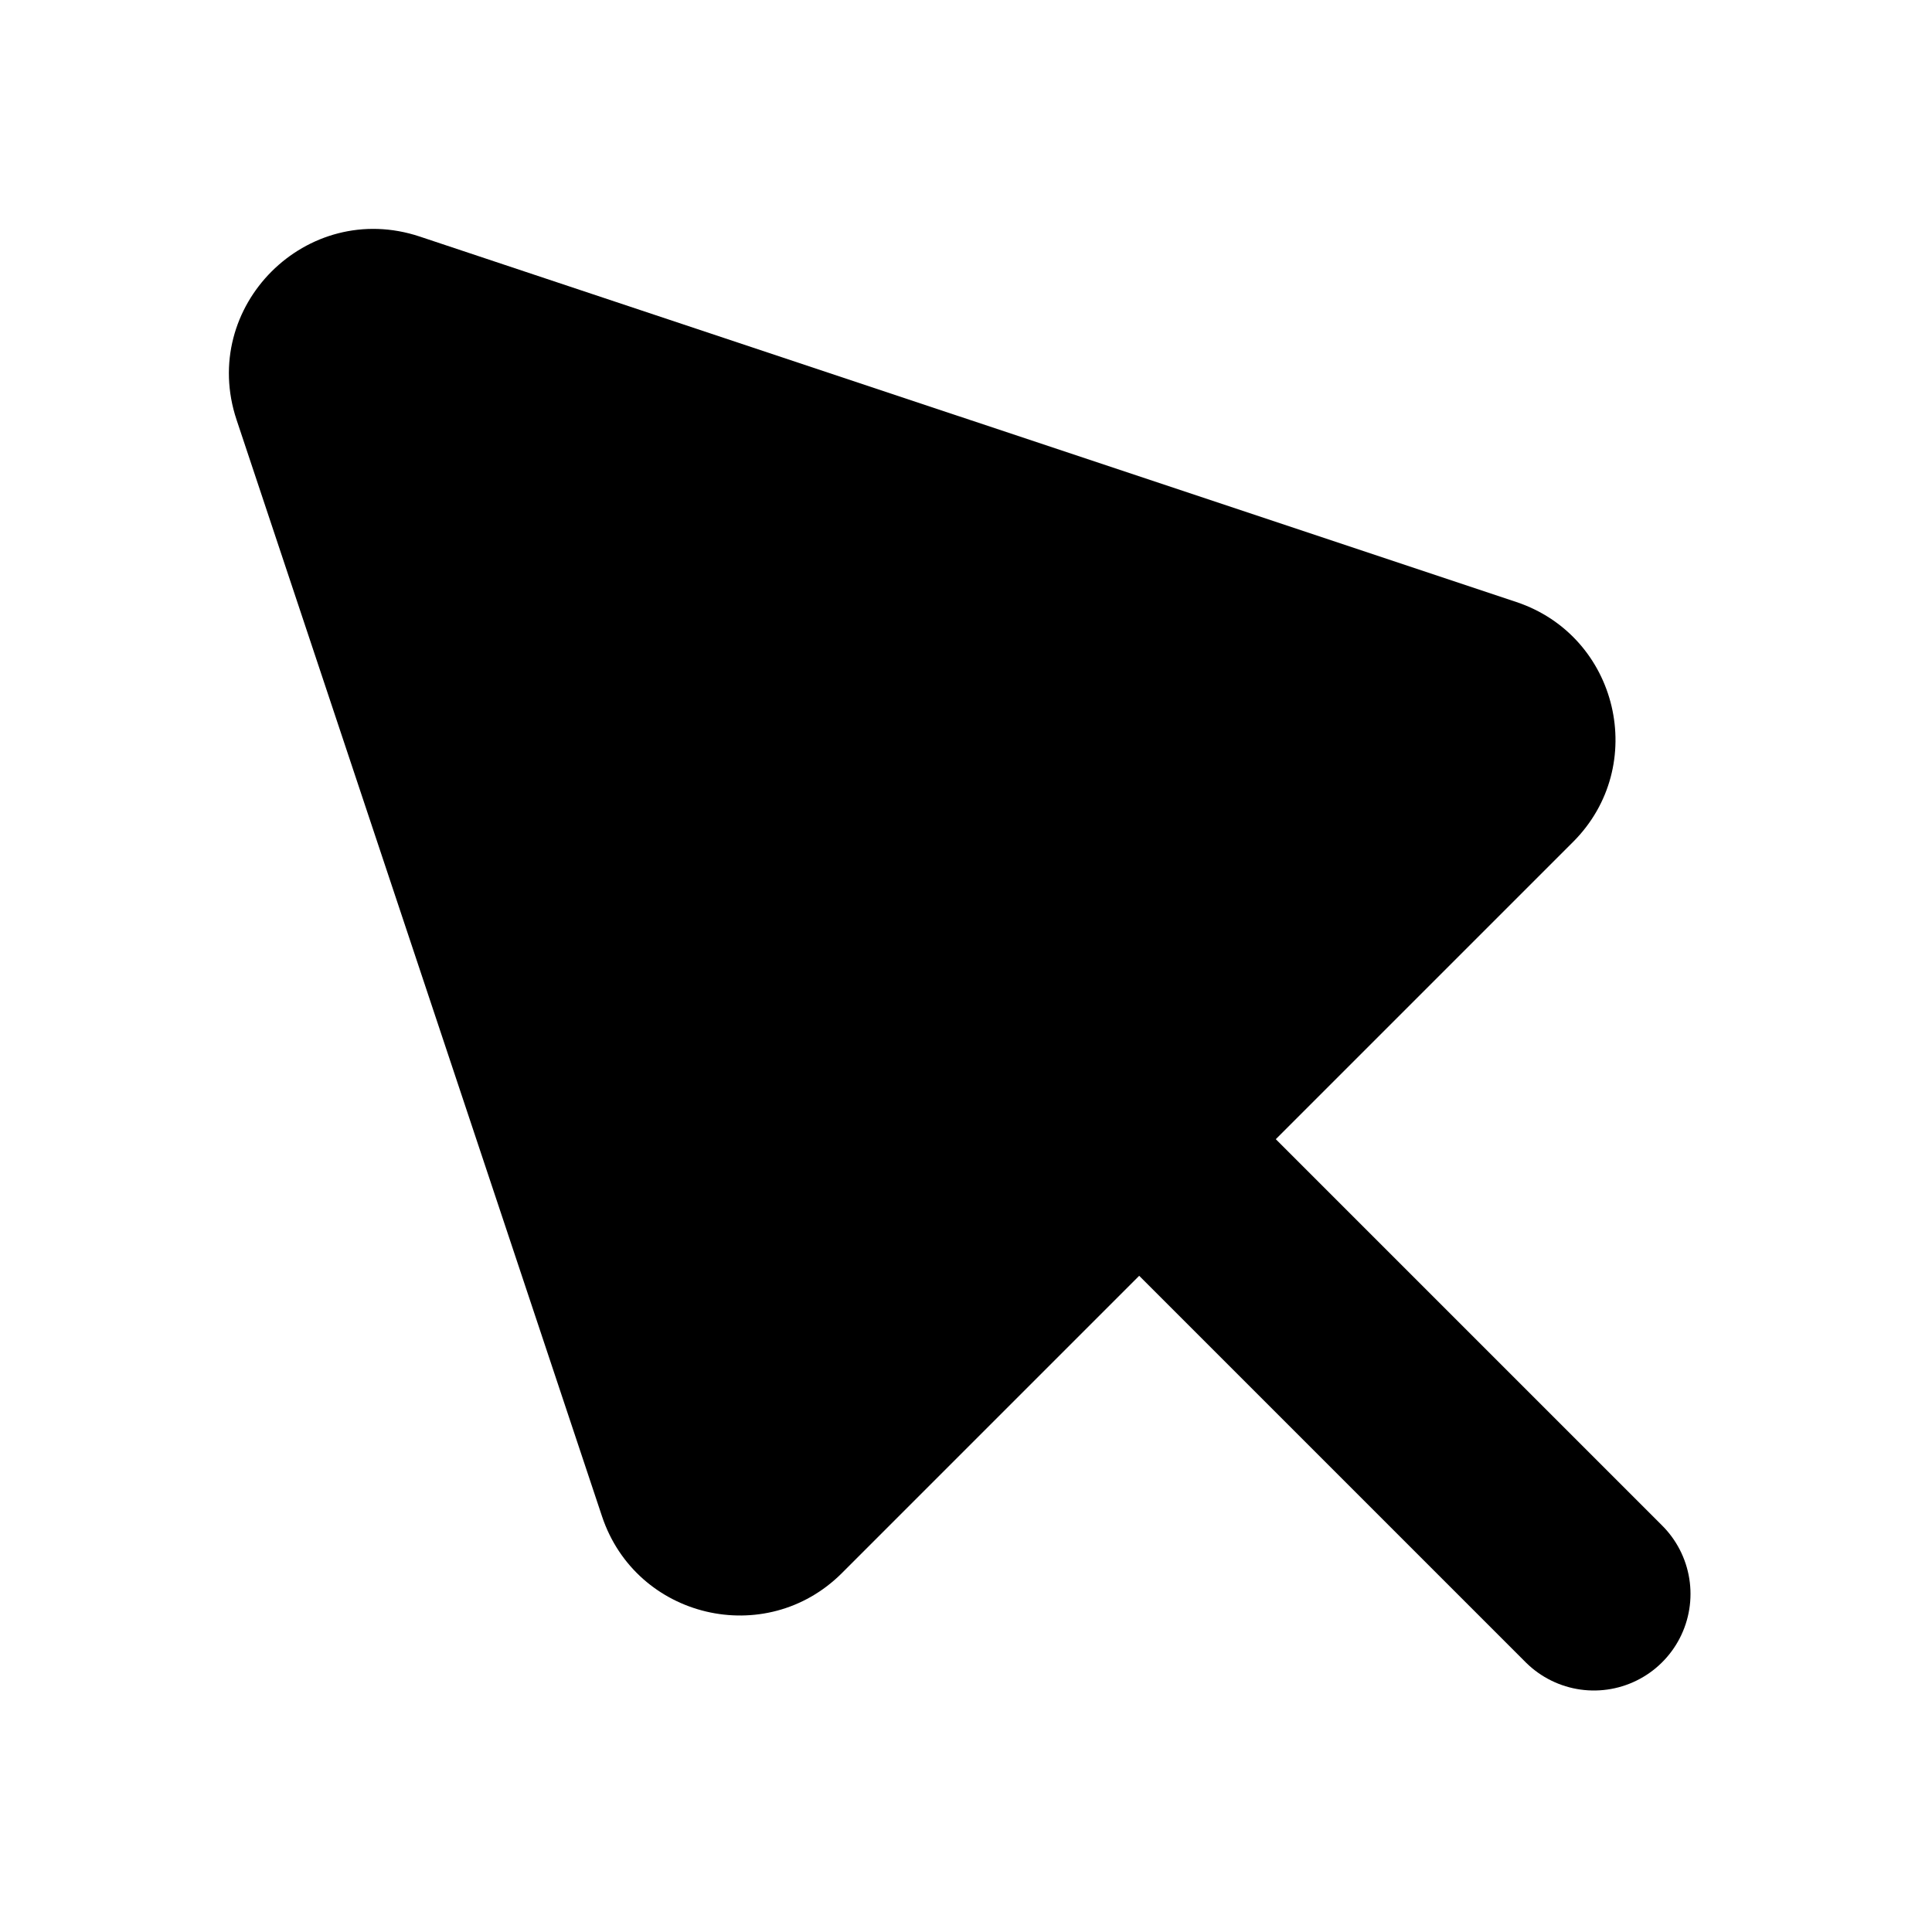
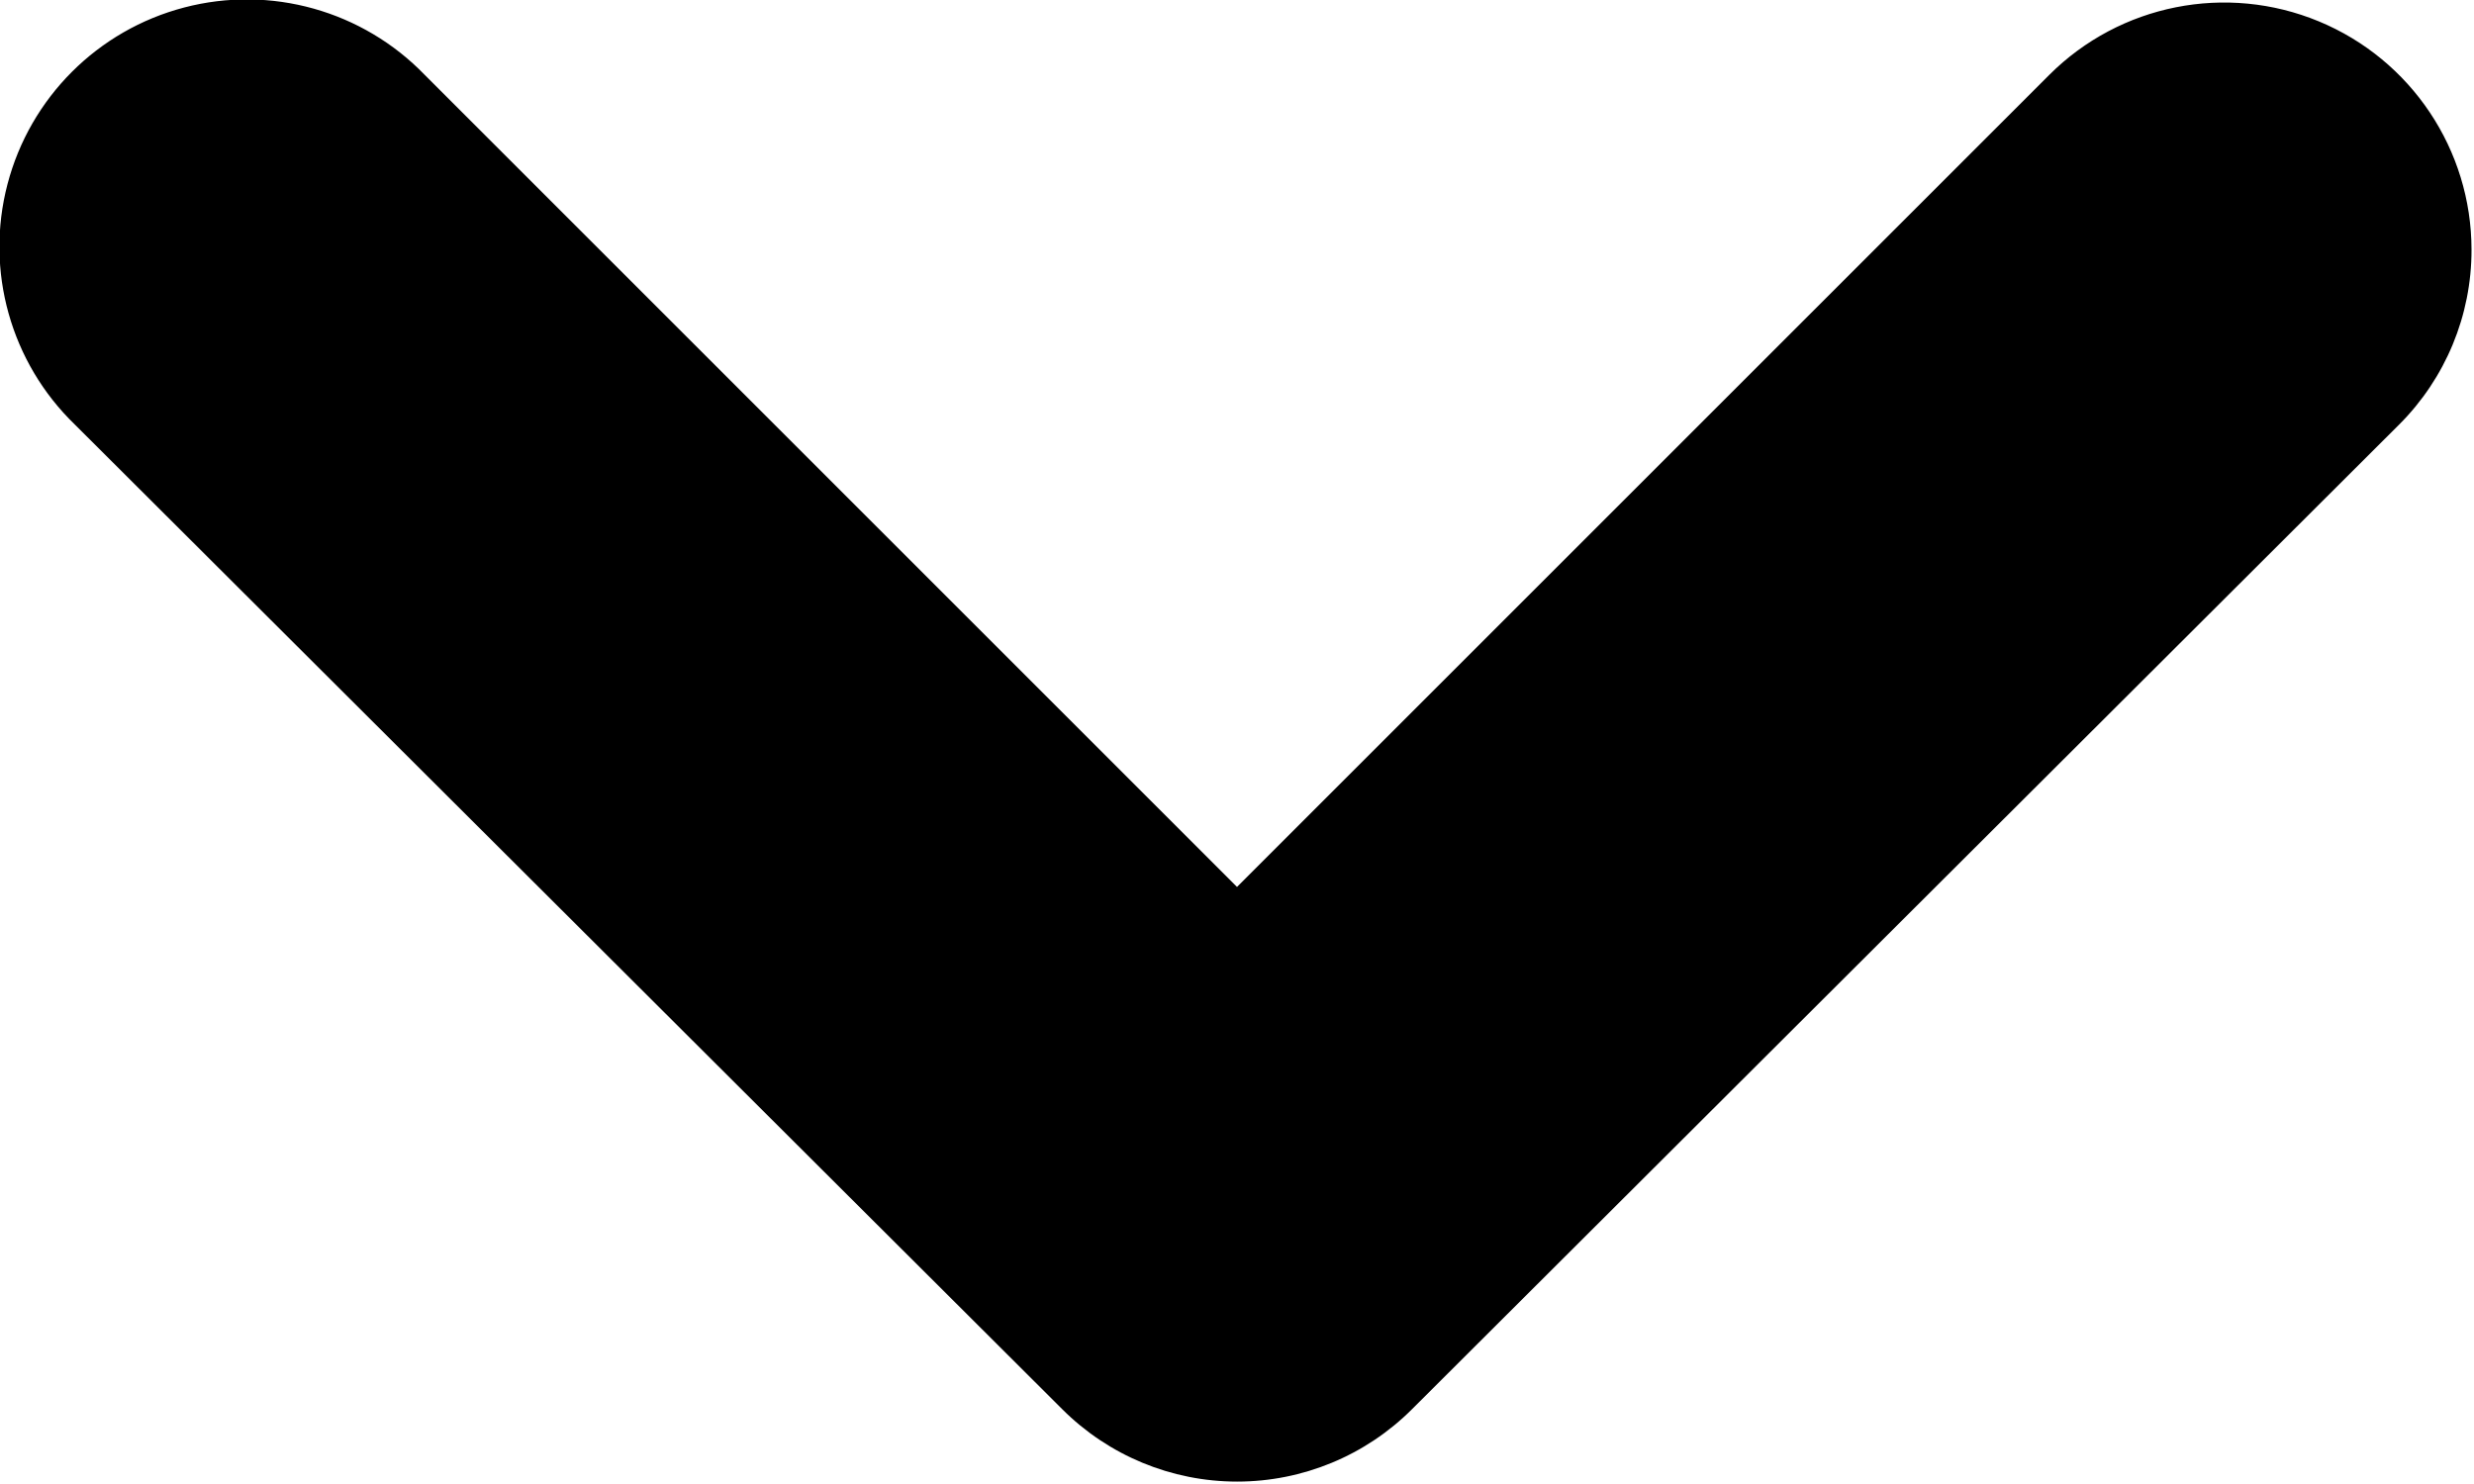
- <svg xmlns="http://www.w3.org/2000/svg" width="20" height="20">
-   <path d="M 4.346 2.449 C 3.173 2.058 2.058 3.173 2.449 4.346 L 6.232 15.697 C 6.585 16.755 7.928 17.072 8.716 16.284 L 16.284 8.716 C 17.072 7.928 16.755 6.585 15.697 6.232 Z" fill="currentColor" />
-   <path d="M 12 12 L 16.5 16.5" fill="transparent" stroke-width="2" stroke="currentColor" stroke-linecap="round" />
+ <svg xmlns="http://www.w3.org/2000/svg" viewBox="0 0 10 6">
+   <rect id="ToDelete" fill="#ff13dc" opacity="0" />
+   <path d="M9.99,1.01A1.0 1,0,0,0,8.283.303L5,3.586,1.717.303A1.0 1,0,1,0,.303,1.717L4.293,5.697a1.0 1,0,0,0,1.415,0L9.697,1.717A.997.997,0,0,0,9.99,1.01Z" />
</svg>
